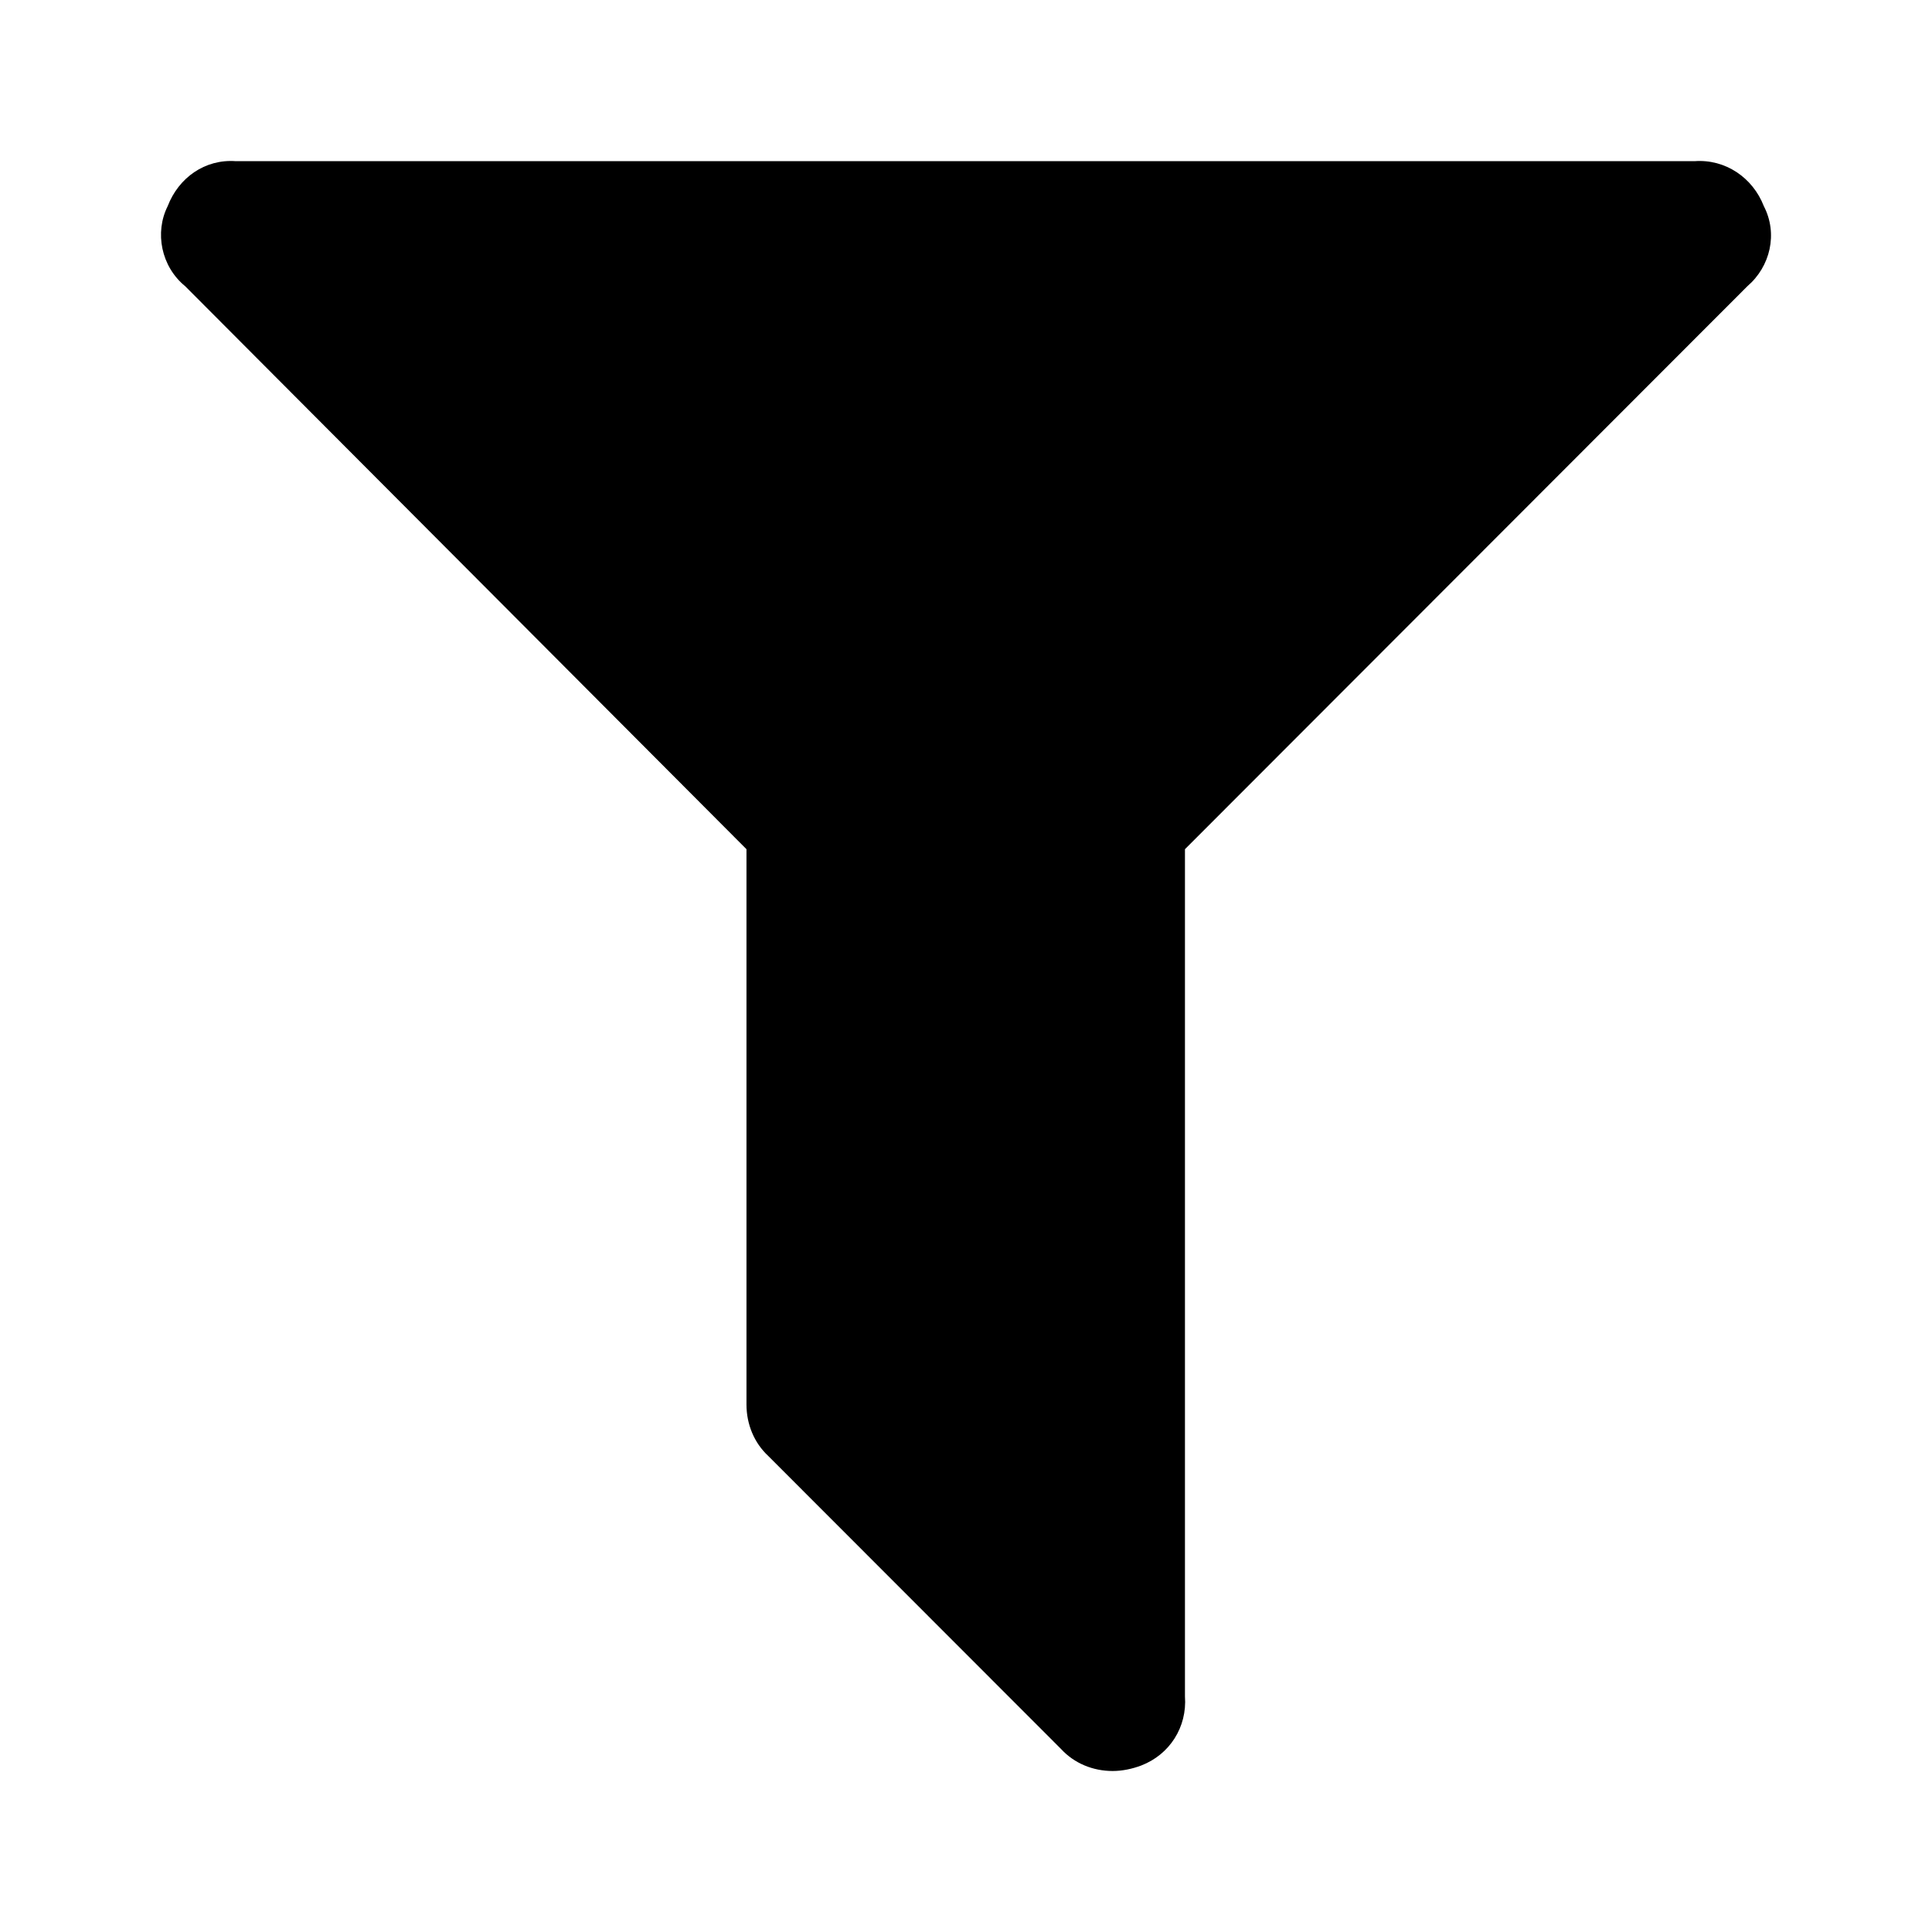
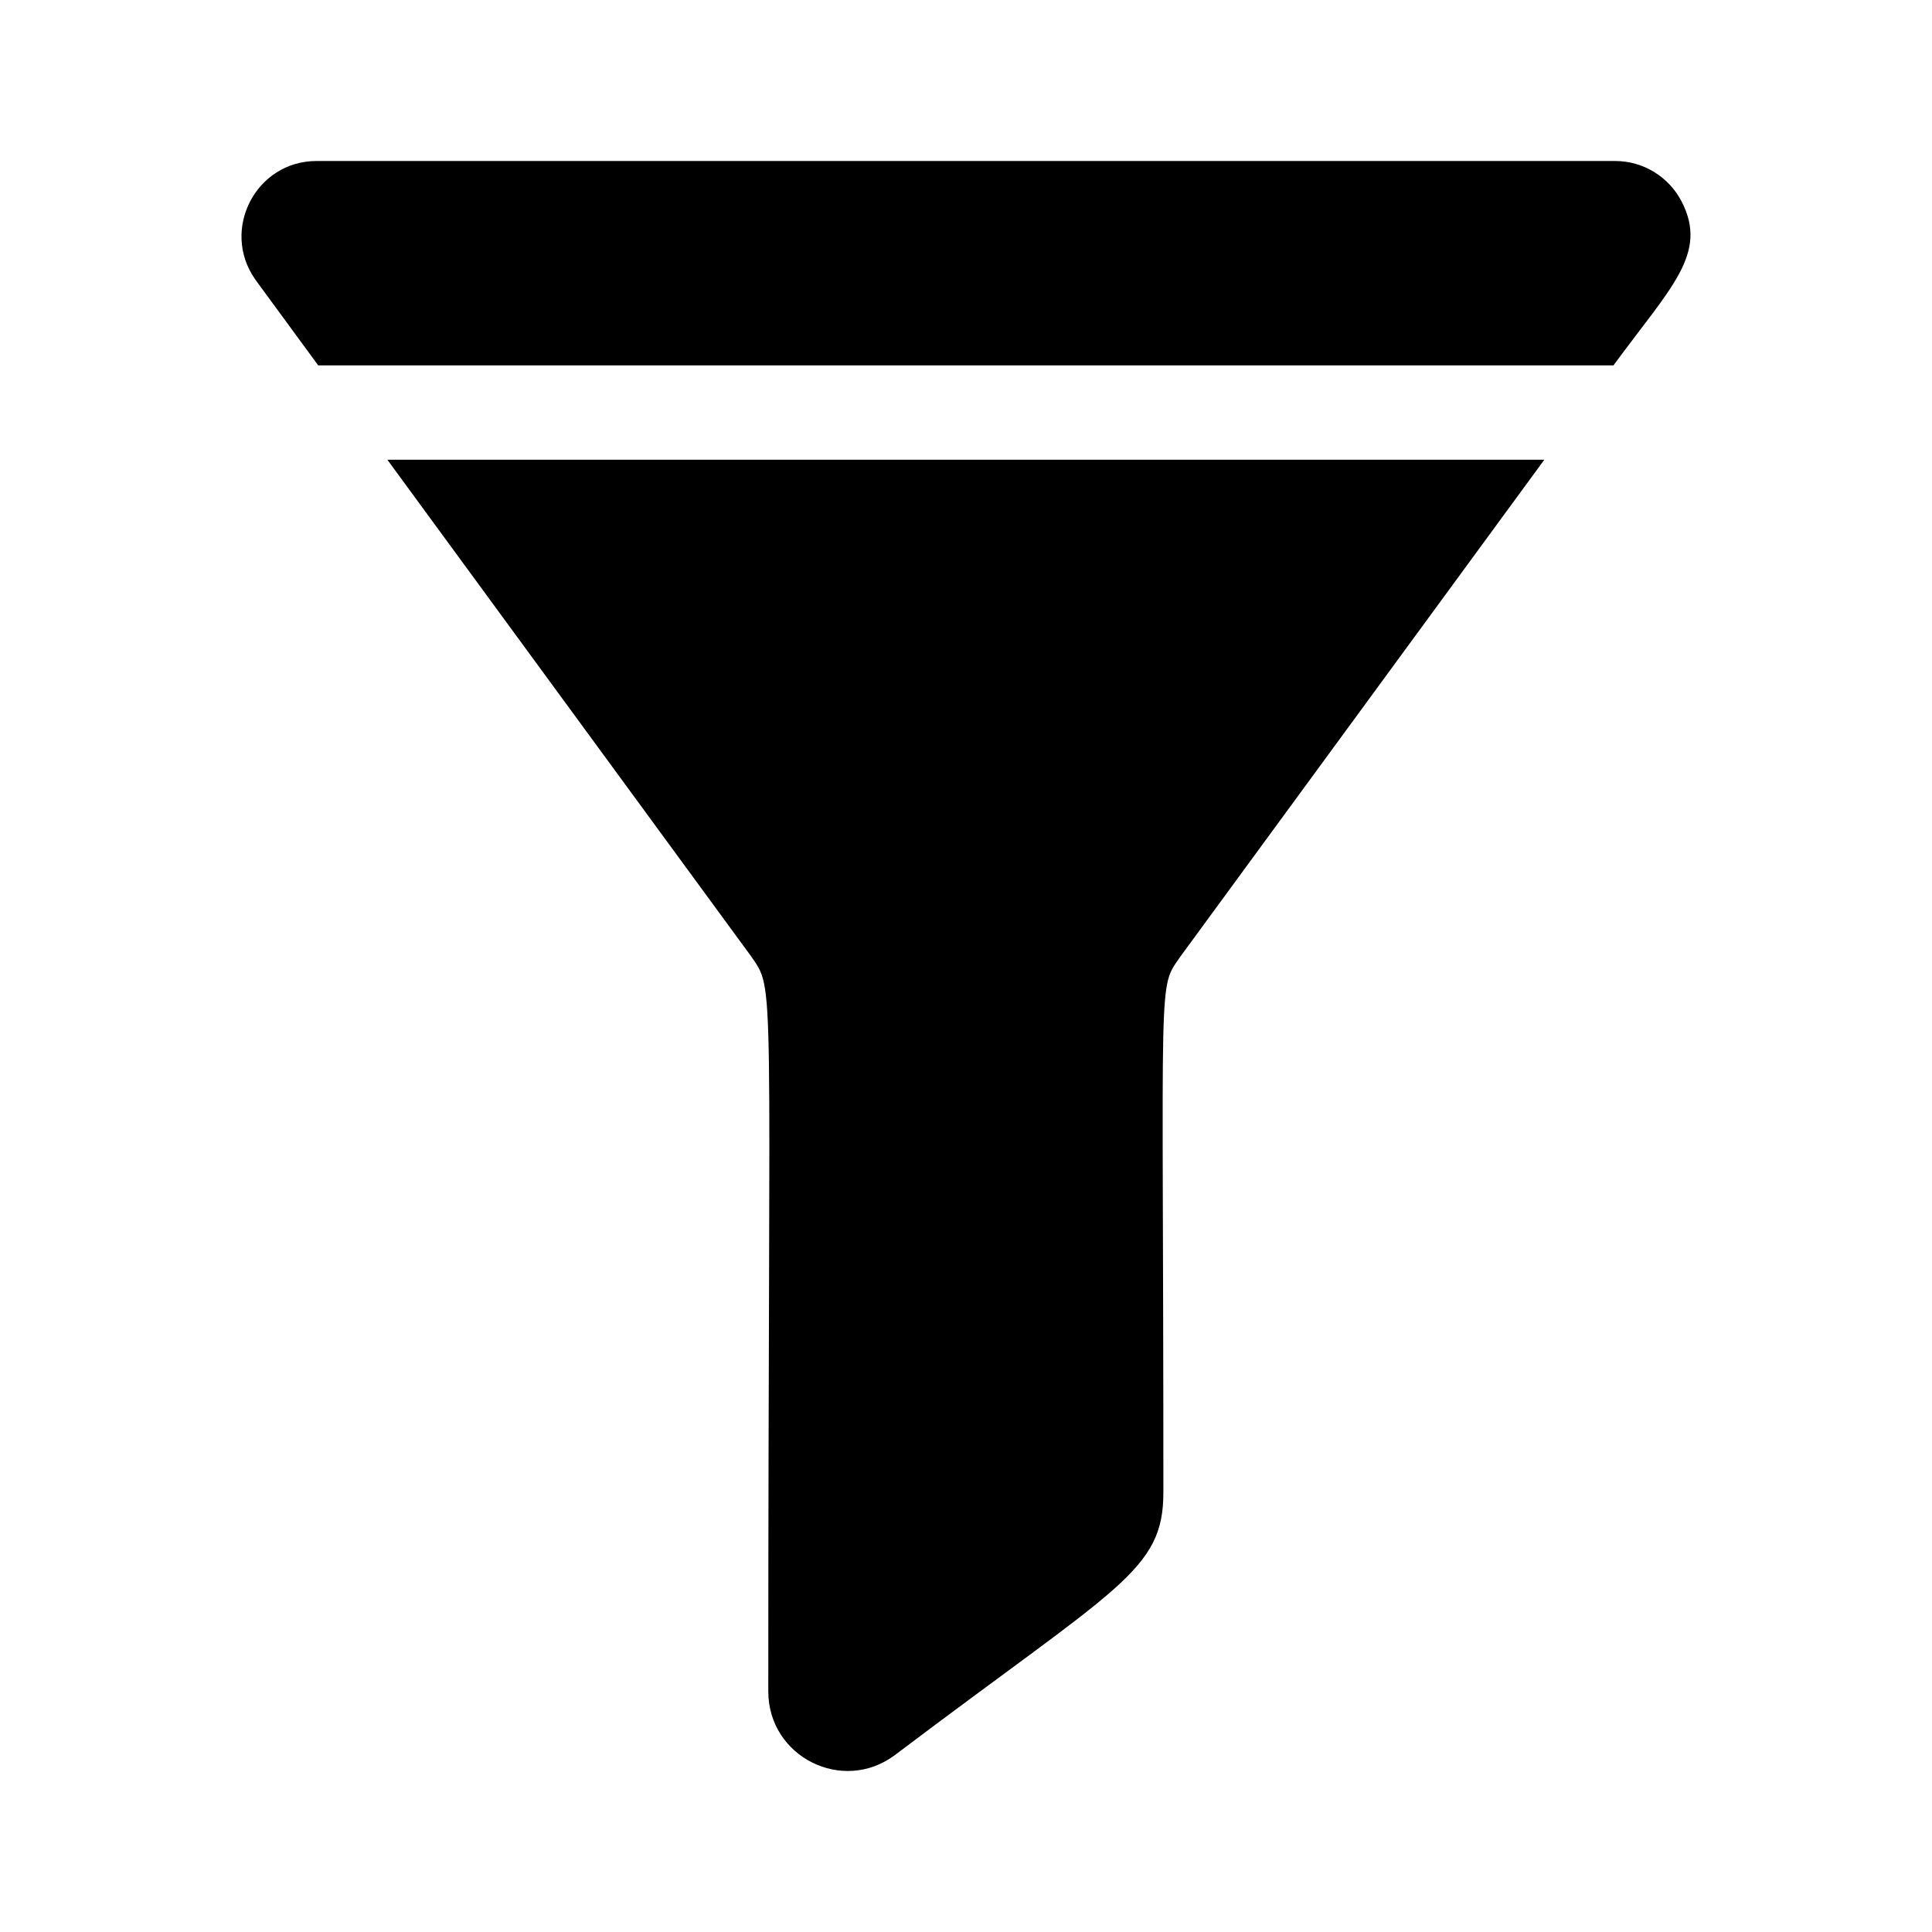
<svg xmlns="http://www.w3.org/2000/svg" width="24" height="24" viewBox="0 0 24 24">
-   <path d="M21.053 2.002H2.927C2.546 1.975 2.219 2.207 2.083 2.561C1.919 2.888 2.001 3.311 2.301 3.556L9.273 10.549V17.447C9.273 17.692 9.368 17.924 9.545 18.088L13.181 21.727C13.345 21.905 13.576 22 13.822 22C13.944 22 14.067 21.973 14.176 21.932C14.53 21.796 14.748 21.455 14.72 21.073V10.549L21.706 3.556C21.992 3.311 22.088 2.902 21.911 2.561C21.774 2.207 21.434 1.975 21.053 2.002Z" />
+   <path d="M9.325 11.872C9.638 12.327 9.544 11.948 9.544 21.012C9.544 21.823 10.467 22.288 11.117 21.802C13.896 19.701 14.452 19.519 14.452 18.536C14.452 11.931 14.375 12.302 14.671 11.872L19.184 5.711H4.812L9.325 11.872Z" />
+   <path d="M20.889 2.502C20.728 2.193 20.411 2 20.063 2H3.932C3.18 2 2.738 2.851 3.169 3.469C3.173 3.475 3.12 3.403 3.953 4.539H20.043C20.752 3.571 21.226 3.152 20.889 2.502Z" />
</svg>
